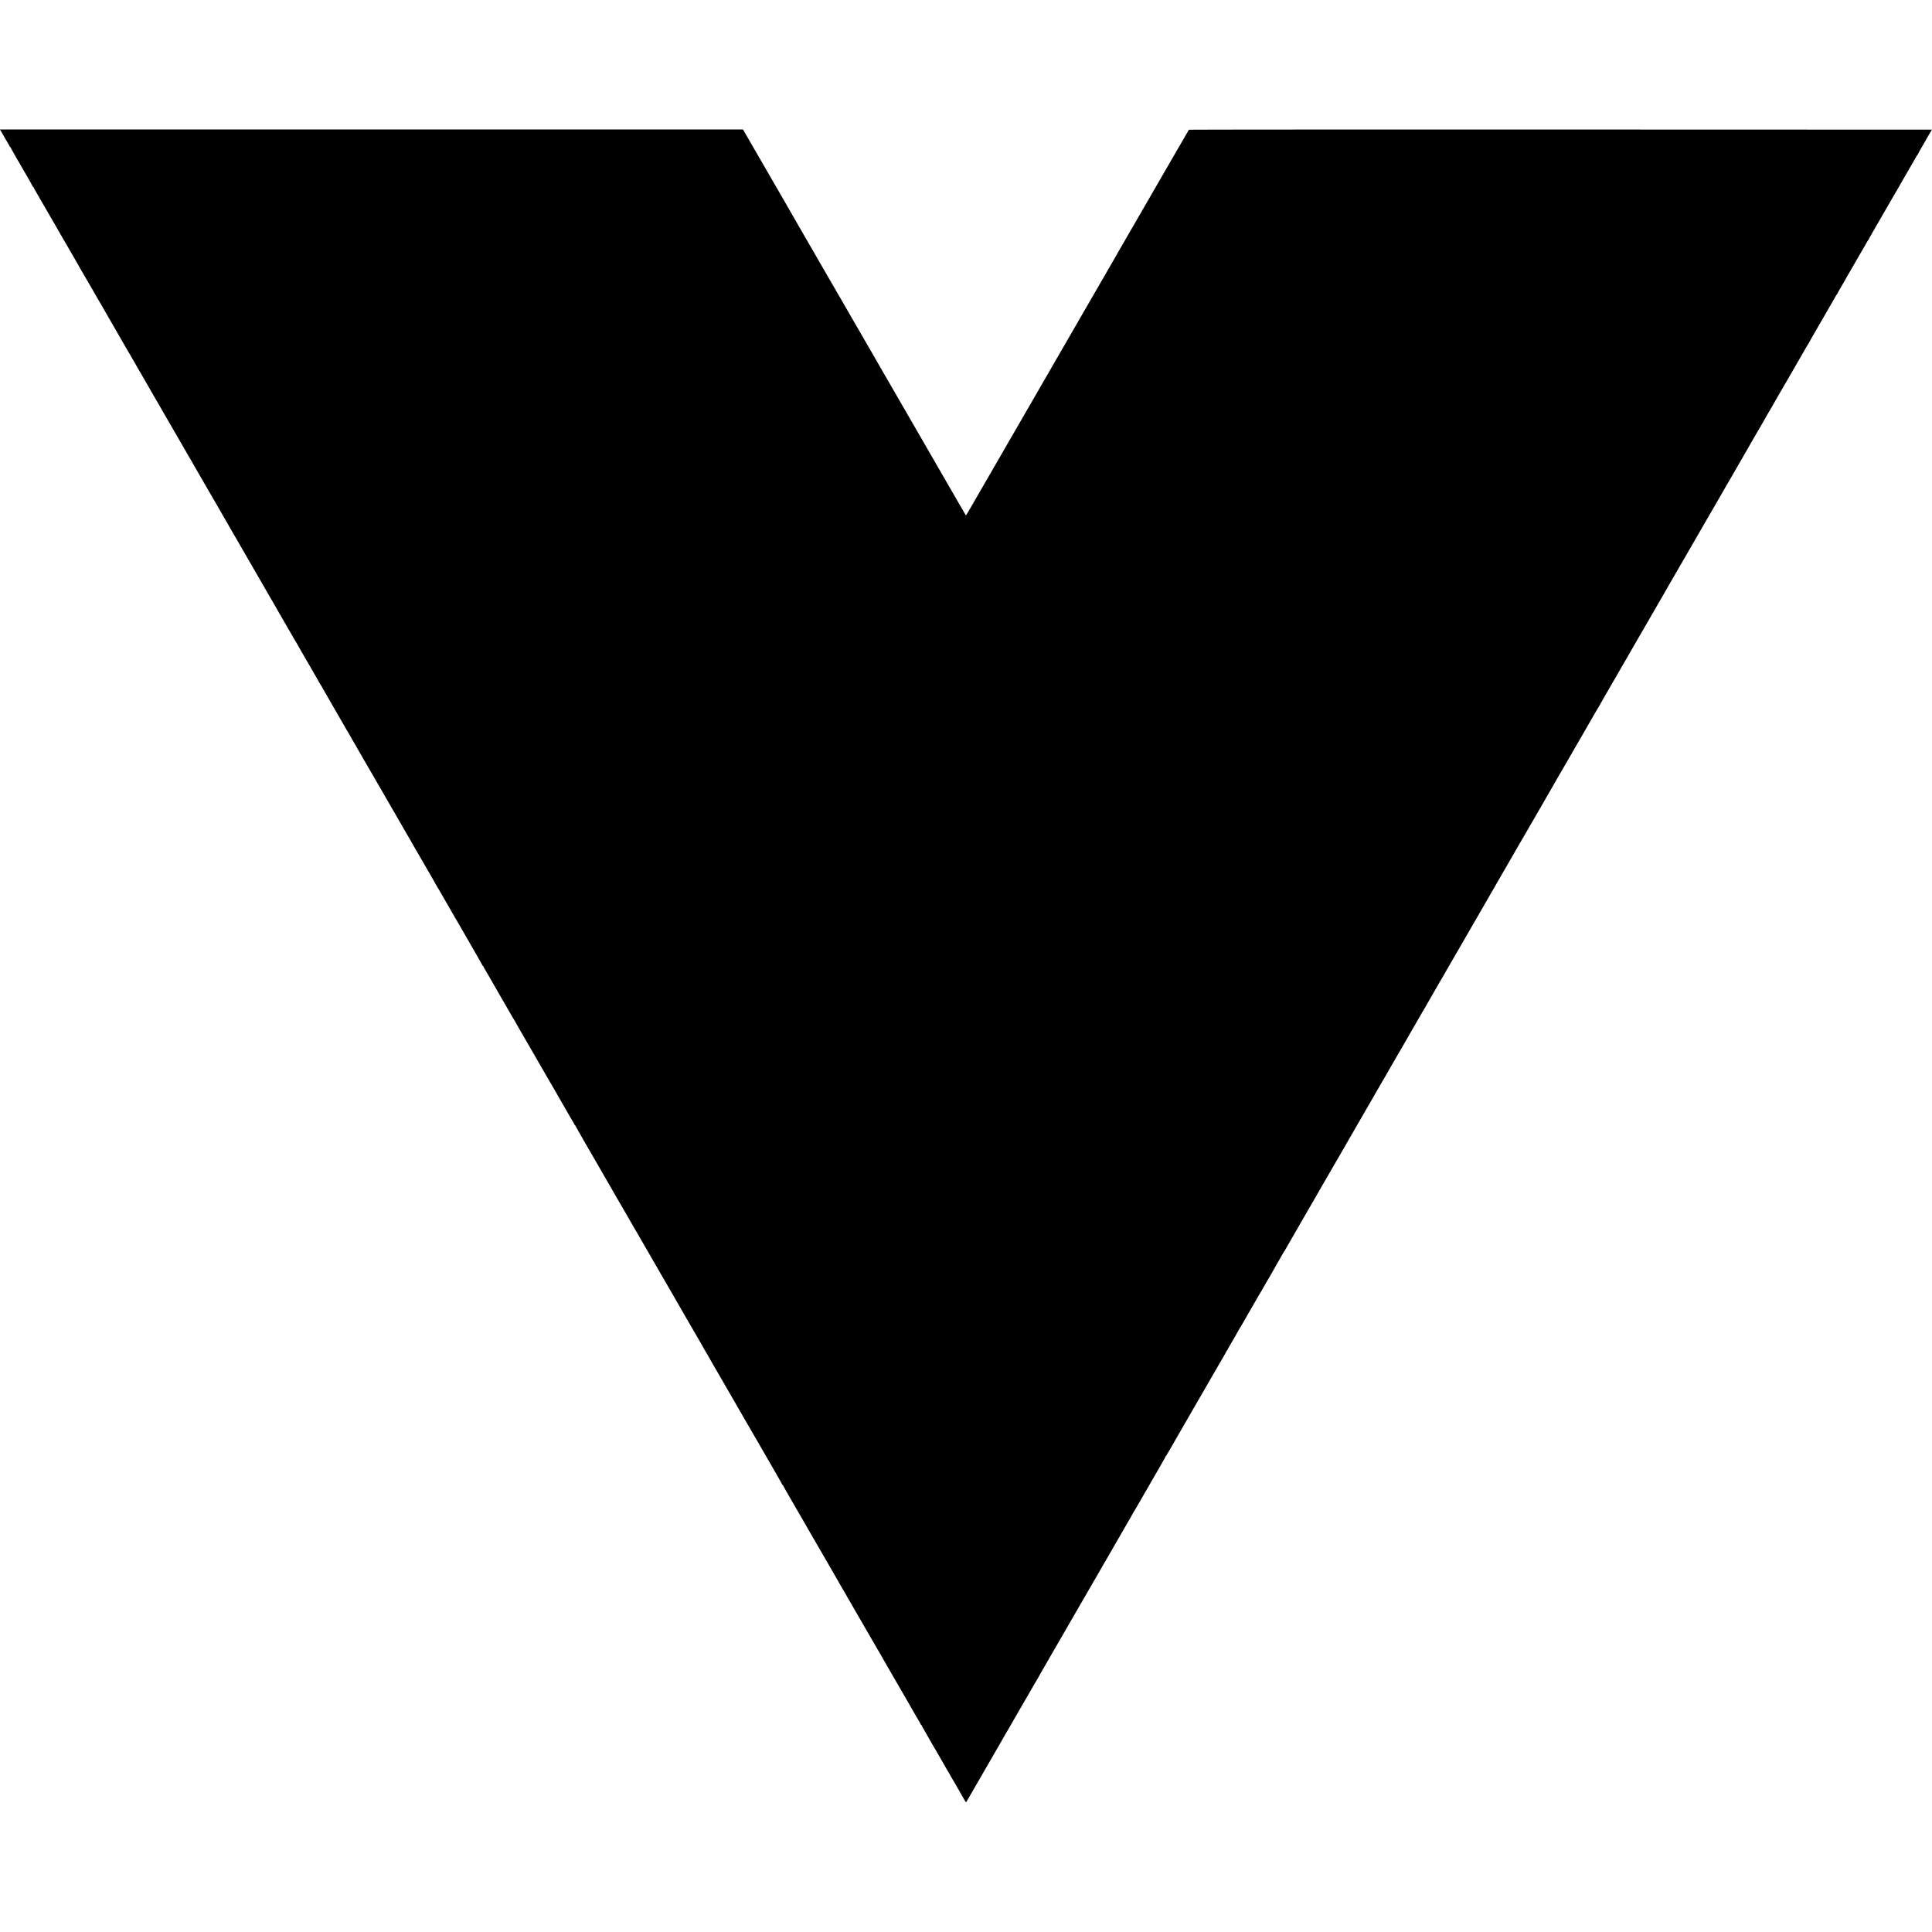
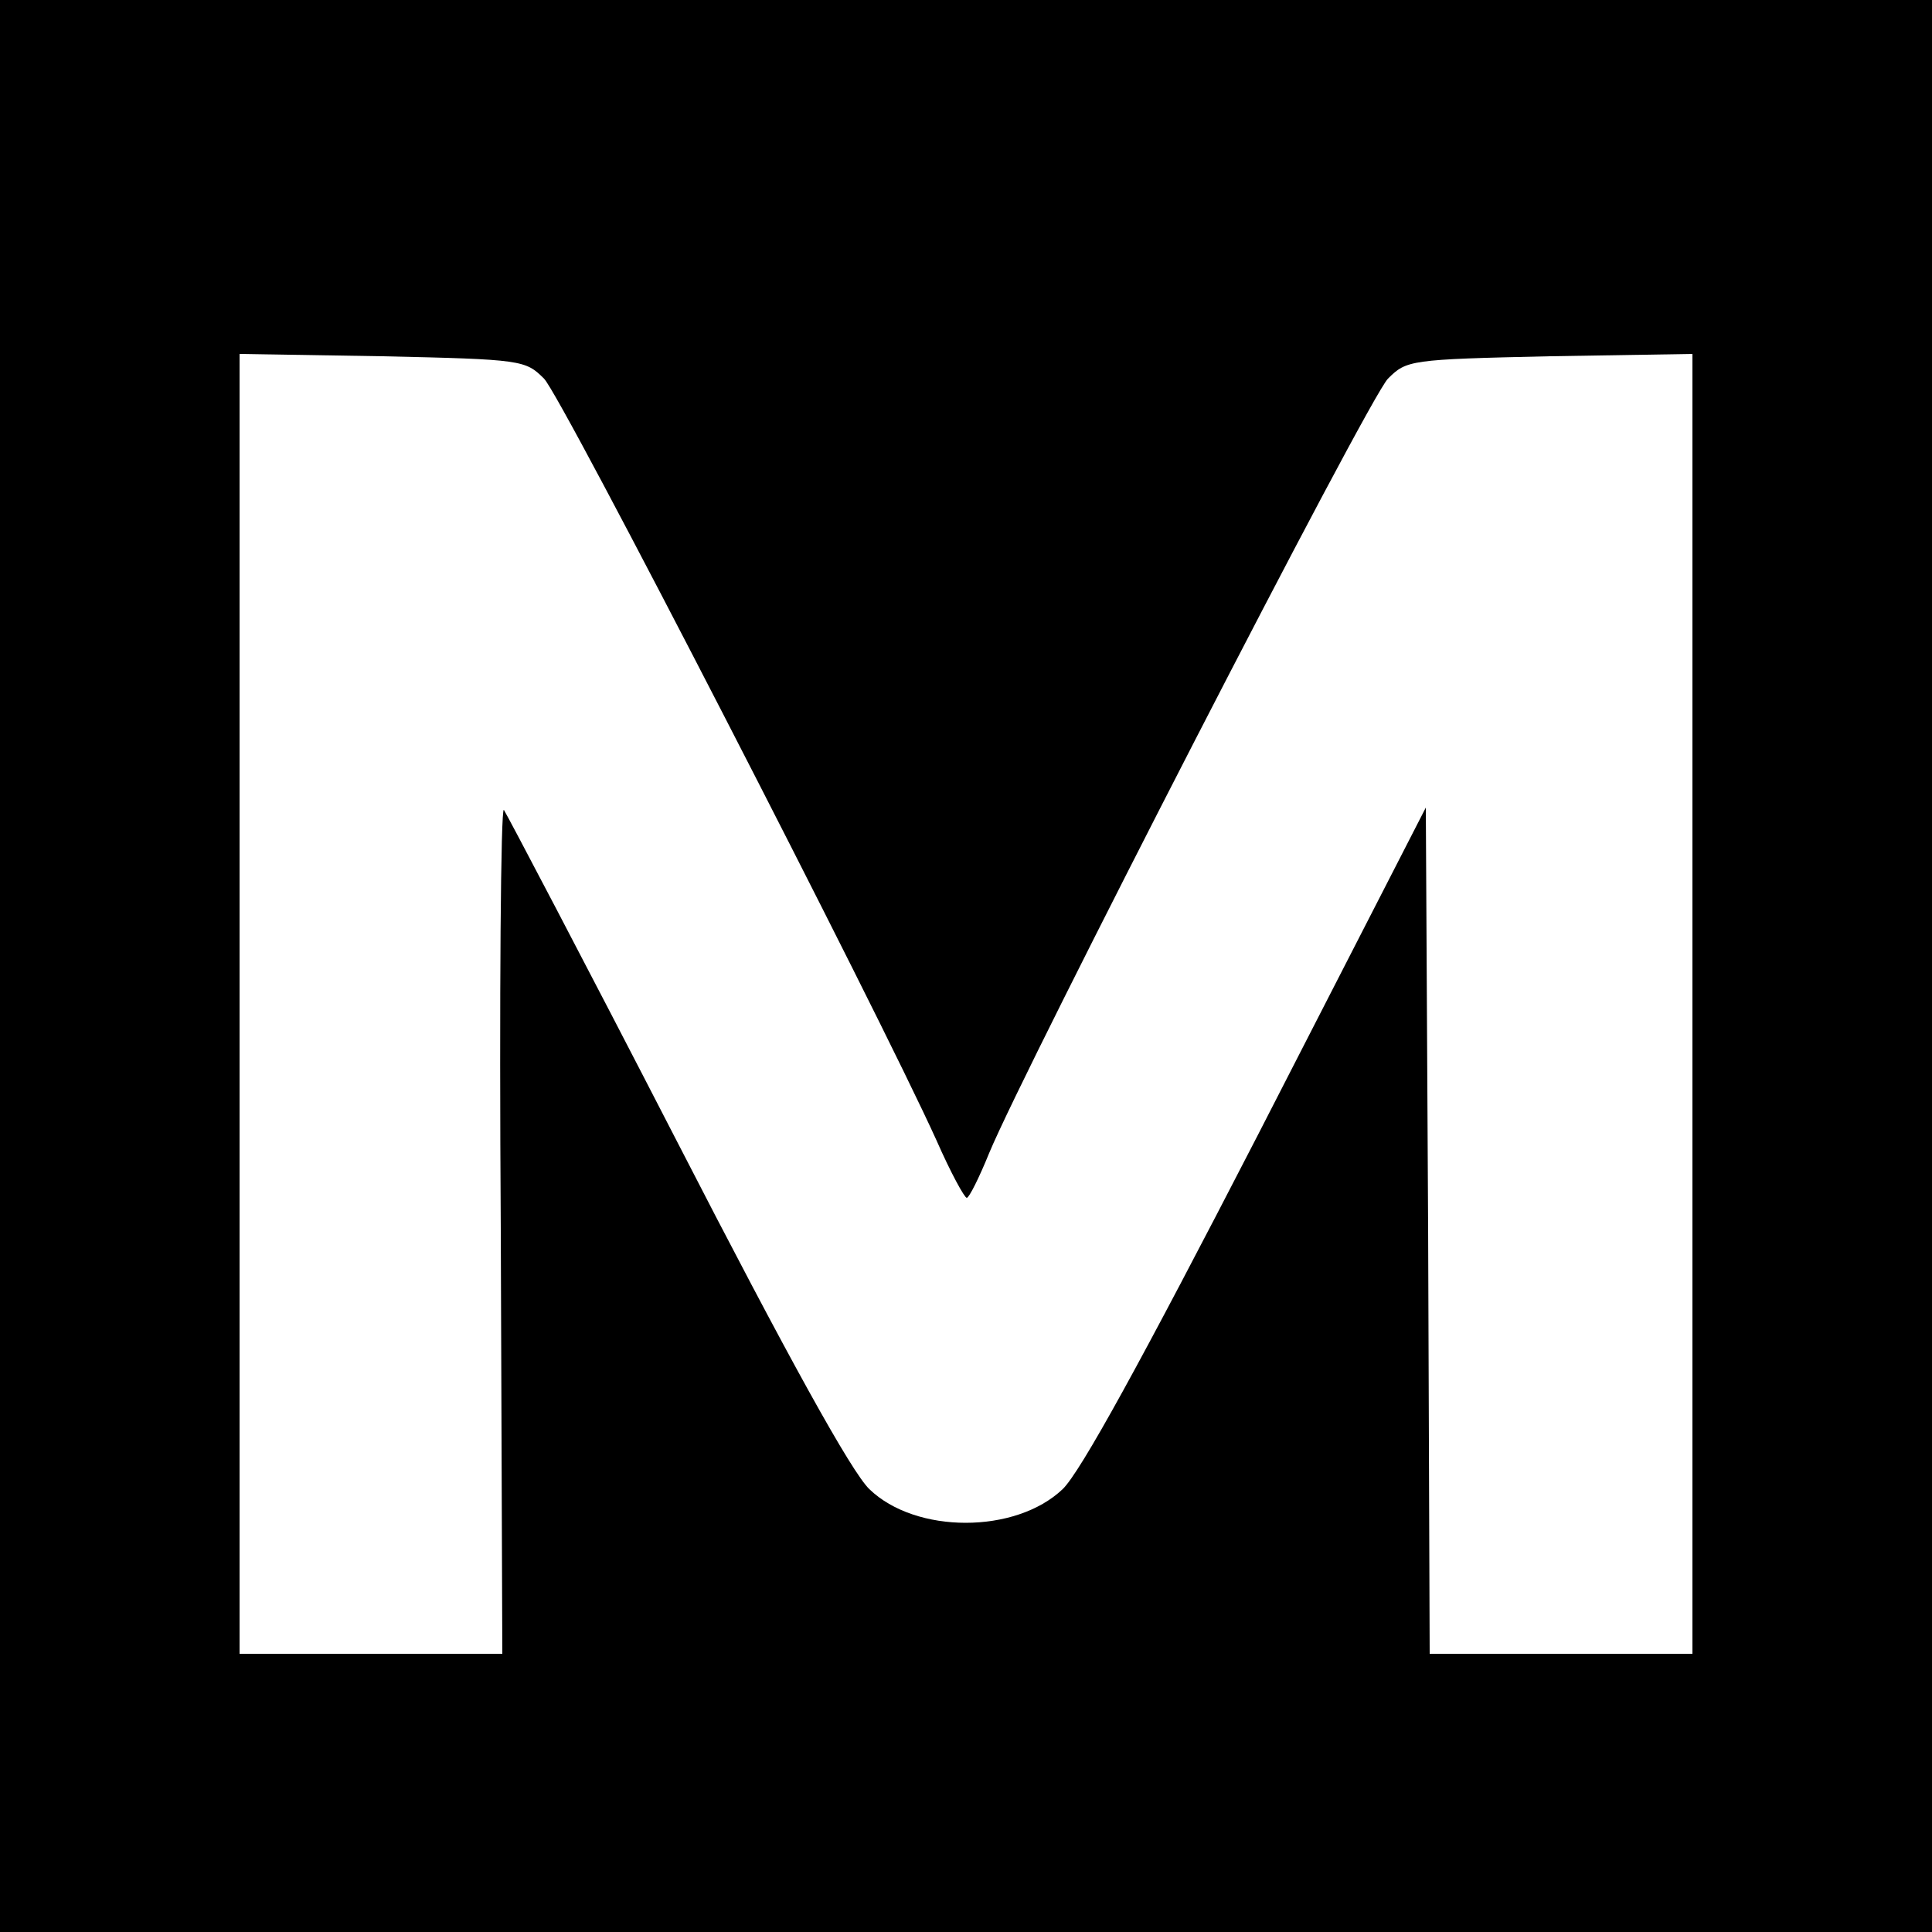
- <svg xmlns="http://www.w3.org/2000/svg" version="1.0" width="16pt" height="16pt" viewBox="0 0 16 16" preserveAspectRatio="xMidYMid meet">
-   <g transform="translate(0,16) scale(0.00032,-0.00032)" fill="#000000" stroke="none">
-     <path d="M18 46618 c45 -75 122 -207 122 -211 0 -2 25 -45 55 -95 30 -50 55 -96 55 -102 0 -5 5 -10 10 -10 6 0 10 -4 10 -9 0 -5 73 -135 161 -288 89 -153 173 -298 187 -323 14 -25 32 -57 41 -72 88 -149 187 -324 189 -335 2 -7 8 -13 13 -13 5 0 9 -4 9 -10 0 -5 46 -89 103 -187 175 -302 490 -846 507 -876 8 -16 20 -36 25 -45 28 -46 290 -498 339 -585 13 -23 74 -129 136 -236 61 -107 123 -215 137 -240 14 -25 29 -50 33 -56 5 -5 23 -37 40 -70 18 -33 38 -67 44 -75 11 -16 21 -33 63 -109 14 -25 29 -50 33 -56 4 -5 21 -35 38 -65 55 -100 261 -455 269 -465 4 -5 14 -21 20 -35 15 -29 41 -75 103 -180 24 -41 52 -88 60 -105 9 -16 57 -100 107 -185 112 -193 362 -626 380 -660 8 -14 23 -38 33 -55 11 -16 23 -37 27 -45 4 -8 26 -46 48 -85 23 -38 53 -90 67 -115 46 -81 64 -113 178 -310 62 -107 121 -210 132 -227 37 -67 56 -99 85 -148 16 -27 32 -57 36 -65 4 -8 15 -27 25 -42 9 -15 53 -89 96 -165 44 -76 177 -307 296 -513 120 -206 268 -463 330 -570 131 -227 117 -203 200 -348 36 -62 73 -125 82 -140 10 -15 21 -34 25 -42 4 -8 20 -37 36 -65 17 -27 38 -65 48 -82 49 -85 64 -111 87 -153 13 -25 28 -49 32 -55 4 -5 78 -134 165 -285 87 -151 166 -288 176 -305 10 -16 26 -43 35 -59 9 -17 125 -217 257 -445 132 -229 253 -441 270 -471 17 -30 45 -79 64 -108 18 -29 33 -54 33 -57 0 -2 20 -37 44 -77 24 -40 123 -212 221 -383 97 -170 190 -330 205 -355 16 -25 39 -65 53 -90 13 -25 81 -144 152 -265 70 -121 137 -238 150 -260 12 -22 37 -65 55 -95 18 -30 43 -73 55 -95 12 -22 48 -85 80 -140 77 -132 163 -280 190 -330 13 -22 71 -123 130 -225 59 -102 116 -199 126 -217 10 -17 29 -50 43 -72 15 -22 26 -43 26 -45 0 -2 27 -50 60 -106 33 -56 60 -103 60 -105 0 -2 55 -98 90 -155 8 -14 182 -316 239 -414 13 -22 45 -79 72 -124 27 -46 49 -86 49 -89 0 -2 14 -24 30 -48 16 -24 30 -46 30 -49 0 -5 74 -135 100 -176 5 -8 24 -42 43 -75 50 -88 58 -101 262 -455 104 -179 199 -345 213 -370 14 -25 28 -49 32 -55 4 -5 17 -26 28 -45 10 -19 62 -109 114 -200 114 -197 133 -230 170 -295 16 -27 33 -57 38 -65 17 -28 96 -165 103 -180 4 -8 16 -28 26 -45 10 -16 77 -131 148 -255 72 -124 181 -313 243 -420 62 -107 121 -209 131 -227 35 -62 323 -560 392 -678 38 -66 83 -145 100 -175 16 -30 33 -59 37 -65 4 -5 17 -27 29 -47 34 -61 56 -100 90 -156 17 -29 31 -55 31 -57 0 -2 17 -32 39 -67 21 -35 134 -229 251 -433 117 -203 235 -407 261 -451 27 -45 49 -85 49 -88 0 -4 8 -19 19 -34 15 -21 200 -341 309 -533 10 -19 33 -58 51 -87 17 -29 31 -54 31 -56 0 -2 25 -44 55 -94 30 -50 55 -95 55 -98 0 -4 6 -15 14 -23 7 -9 27 -41 43 -71 17 -30 170 -297 342 -594 171 -296 311 -542 311 -547 0 -5 5 -9 10 -9 6 0 10 -4 10 -10 0 -5 22 -47 49 -92 27 -46 58 -99 68 -118 24 -43 81 -140 93 -160 5 -8 66 -114 135 -235 69 -121 130 -227 135 -235 12 -21 259 -447 283 -490 10 -19 28 -47 38 -62 11 -14 19 -29 19 -32 0 -3 37 -69 83 -148 99 -170 305 -526 337 -583 13 -22 31 -53 41 -70 11 -16 22 -37 26 -45 7 -14 82 -146 103 -180 14 -24 181 -311 205 -355 13 -22 46 -80 75 -130 29 -49 64 -110 78 -135 14 -25 51 -88 82 -140 31 -52 59 -102 63 -110 4 -8 18 -33 31 -55 205 -353 284 -489 309 -535 17 -30 45 -78 62 -106 18 -28 36 -60 39 -72 4 -12 12 -22 17 -22 5 0 9 -4 9 -10 0 -5 109 -197 241 -427 133 -230 250 -431 259 -448 51 -90 222 -385 280 -485 37 -63 78 -135 92 -160 14 -25 67 -117 118 -205 51 -88 101 -175 111 -193 34 -58 55 -95 149 -257 51 -88 101 -173 110 -190 9 -16 76 -131 147 -255 72 -124 140 -241 151 -260 61 -108 281 -489 355 -615 38 -66 77 -133 87 -150 35 -63 91 -161 100 -175 14 -23 99 -169 128 -220 54 -97 135 -235 142 -245 4 -5 20 -32 35 -60 26 -48 238 -416 276 -480 10 -16 26 -46 37 -65 30 -53 382 -661 403 -695 10 -16 22 -37 26 -45 4 -8 26 -48 50 -88 24 -41 43 -75 43 -77 0 -2 22 -40 50 -85 27 -45 50 -84 50 -86 0 -3 38 -69 83 -147 84 -142 302 -520 340 -587 10 -19 34 -60 52 -90 18 -30 44 -75 57 -100 14 -25 45 -79 70 -120 25 -41 56 -96 70 -121 14 -25 77 -133 138 -240 62 -107 122 -210 132 -229 25 -43 310 -535 337 -581 11 -19 26 -45 34 -59 17 -32 238 -414 266 -460 11 -19 24 -41 28 -49 3 -7 75 -133 160 -278 84 -146 153 -269 153 -274 0 -5 5 -9 10 -9 6 0 10 -4 10 -10 0 -5 82 -150 181 -322 182 -314 201 -346 240 -415 12 -21 80 -139 152 -263 71 -124 141 -245 155 -270 14 -25 28 -49 32 -55 6 -8 145 -248 220 -380 37 -66 209 -362 229 -395 11 -19 24 -42 28 -49 4 -8 67 -118 140 -243 73 -125 133 -230 133 -233 0 -2 15 -28 33 -57 19 -29 47 -78 64 -108 17 -30 53 -93 79 -139 53 -90 82 -141 157 -272 82 -142 115 -199 381 -659 142 -245 268 -463 281 -485 12 -22 71 -125 132 -230 60 -104 172 -298 248 -430 76 -132 146 -253 156 -270 11 -16 22 -36 26 -44 3 -8 30 -54 60 -103 29 -49 53 -91 53 -93 0 -3 18 -34 40 -70 22 -36 40 -67 40 -69 0 -2 37 -66 81 -142 45 -77 98 -168 119 -204 20 -36 47 -81 58 -100 12 -19 27 -47 33 -62 6 -16 15 -28 20 -28 5 0 9 -4 9 -9 0 -6 63 -118 140 -251 77 -133 140 -243 140 -245 0 -2 18 -33 41 -70 22 -37 49 -83 60 -101 10 -19 29 -51 40 -71 25 -45 109 -189 126 -218 7 -11 17 -29 22 -40 6 -11 22 -38 35 -60 14 -22 37 -62 52 -90 14 -27 35 -62 45 -77 11 -14 19 -29 19 -32 0 -3 18 -35 40 -71 22 -36 40 -67 40 -69 0 -2 19 -35 42 -72 23 -38 55 -94 72 -124 26 -47 139 -244 171 -298 6 -9 21 -36 34 -60 28 -48 37 -51 51 -19 6 12 19 36 29 52 10 17 27 46 38 65 11 19 104 181 208 360 103 179 199 345 213 370 14 25 42 74 64 109 21 34 38 65 38 67 0 2 18 33 40 69 22 36 40 67 40 69 0 3 177 310 199 346 16 26 136 234 140 244 2 5 25 44 52 88 27 44 49 81 49 84 0 2 18 34 40 70 22 36 40 67 40 69 0 2 20 36 43 77 35 58 169 289 297 513 9 17 50 86 90 155 40 69 86 150 103 180 16 30 35 62 41 70 6 8 16 24 22 35 35 64 72 129 167 293 59 100 116 199 127 220 11 20 30 53 41 72 43 72 1070 1850 1121 1940 14 25 65 113 113 195 48 83 96 166 107 185 10 19 28 50 38 68 11 18 73 124 137 235 64 111 175 303 246 427 71 124 173 299 225 390 52 91 116 202 143 248 27 45 49 85 49 89 0 4 6 14 14 22 7 9 28 43 46 76 26 47 251 436 378 655 11 19 29 51 40 70 11 19 101 176 201 348 99 172 181 317 181 323 0 5 5 9 10 9 6 0 10 5 10 11 0 6 8 23 18 37 11 15 32 52 49 82 16 30 130 228 253 440 122 212 234 405 248 430 13 25 39 70 57 100 39 65 69 117 130 225 25 44 50 87 55 95 12 19 78 134 220 380 61 107 129 224 150 260 161 277 222 382 246 425 15 28 47 83 71 123 24 41 43 78 43 83 0 5 4 9 8 9 4 0 13 12 19 28 7 15 23 45 36 67 66 110 277 478 277 483 0 3 6 13 14 21 7 9 27 41 43 71 17 30 45 80 63 110 34 57 375 649 394 685 6 11 16 27 22 35 6 8 26 42 44 75 18 33 41 74 51 90 10 17 24 41 32 55 54 97 72 128 88 152 11 14 19 28 19 30 0 3 79 141 175 308 96 167 175 305 175 308 0 3 6 13 14 21 7 9 26 39 41 66 33 60 276 483 338 587 24 40 46 80 50 88 4 8 13 24 20 35 14 23 95 163 125 215 11 19 52 91 92 160 40 69 80 139 90 155 9 17 103 179 207 360 105 182 200 346 211 365 103 181 463 802 489 845 7 11 15 27 19 35 4 8 29 51 55 95 64 110 828 1433 848 1470 9 17 24 41 33 55 9 14 29 48 45 77 15 28 52 93 82 145 30 51 62 107 71 123 17 30 231 398 400 690 51 88 103 179 115 202 12 23 26 48 32 55 6 7 24 38 40 68 17 30 61 107 98 170 37 63 84 144 103 180 19 36 41 72 48 81 8 8 14 18 14 21 0 4 27 51 59 106 32 55 72 124 89 154 16 29 71 125 122 213 51 88 104 180 118 205 13 25 28 50 32 55 4 6 17 26 28 45 11 19 45 80 77 135 31 55 66 116 77 135 11 19 88 152 171 295 401 694 620 1072 650 1125 11 19 87 152 170 295 83 143 158 273 166 288 9 16 21 36 26 45 6 9 31 52 55 96 25 43 54 94 66 115 11 20 95 164 186 321 91 157 173 299 182 315 9 17 26 46 37 65 12 19 66 114 121 210 56 96 108 186 117 200 8 14 24 40 34 59 24 45 383 664 412 713 5 9 17 29 26 45 15 28 120 210 241 419 36 61 68 117 72 125 4 8 12 23 19 34 35 57 245 420 262 453 11 20 35 61 53 90 17 29 32 54 32 56 0 3 28 51 62 108 33 57 70 119 80 138 10 19 23 42 28 50 5 8 32 53 59 100 27 47 149 258 271 470 122 212 234 405 248 430 30 53 62 108 80 135 6 11 15 27 19 35 4 8 85 150 181 315 96 165 187 323 202 350 31 56 116 202 130 225 5 8 25 42 43 75 19 33 92 159 162 280 149 257 157 271 202 350 19 33 38 67 43 75 9 14 228 392 275 475 12 22 55 96 95 165 40 69 80 139 90 155 24 42 202 350 221 383 9 15 27 47 41 72 14 25 75 131 136 236 61 106 121 210 134 232 99 172 271 470 279 482 5 8 23 40 40 70 18 30 81 141 142 245 60 105 121 210 135 235 14 25 71 124 127 220 56 96 143 247 194 335 51 88 96 167 102 175 14 24 180 311 204 355 23 43 340 590 356 615 5 8 50 87 101 175 171 301 517 898 582 1008 25 43 46 81 46 83 0 2 12 23 27 47 14 23 40 67 56 97 16 30 35 62 42 70 7 8 15 22 18 30 4 8 20 38 37 65 16 28 33 57 37 65 6 12 111 196 143 250 5 8 55 95 112 193 57 98 113 195 126 215 12 20 27 46 32 57 6 11 14 27 20 35 5 8 76 130 156 270 80 140 165 287 187 325 23 39 52 90 66 115 13 25 30 52 37 61 8 8 14 18 14 21 0 4 41 77 92 165 50 87 175 302 276 478 101 176 208 360 236 408 28 49 67 117 86 152 19 35 41 70 48 77 6 6 12 15 12 19 0 7 124 224 167 291 12 21 23 40 23 42 0 2 21 40 46 83 26 43 55 92 64 109 54 95 327 568 354 614 19 30 45 75 59 100 71 128 82 145 89 148 4 2 8 8 8 13 0 5 42 82 94 172 311 538 496 858 518 897 14 25 40 70 58 100 18 30 42 71 53 90 10 19 79 139 152 265 73 127 142 246 153 265 10 19 43 76 72 125 29 50 63 108 75 130 65 116 80 140 87 143 4 2 8 8 8 12 0 8 114 212 140 250 6 8 14 24 20 35 5 11 54 97 108 190 l100 170 -9611 3 c-5286 1 -9614 -1 -9618 -5 -5 -6 -419 -719 -619 -1068 -89 -155 -267 -463 -323 -560 -38 -66 -81 -140 -95 -165 -31 -56 -263 -457 -526 -910 -110 -190 -224 -388 -254 -440 -29 -52 -61 -109 -71 -125 -23 -39 -243 -420 -268 -465 -11 -19 -204 -352 -428 -740 -224 -388 -477 -826 -563 -975 -85 -148 -185 -322 -222 -385 -37 -63 -120 -207 -185 -320 -65 -113 -177 -306 -248 -430 -72 -124 -172 -297 -222 -385 -51 -88 -142 -245 -202 -350 -131 -226 -247 -427 -408 -705 -65 -113 -249 -432 -410 -710 -160 -278 -388 -673 -506 -877 -118 -205 -216 -373 -219 -373 -3 0 -52 82 -109 183 -58 100 -144 250 -192 332 -95 164 -402 696 -647 1120 -85 149 -228 396 -317 550 -212 365 -982 1700 -1008 1745 -10 19 -43 76 -72 125 -29 50 -64 110 -77 135 -14 25 -63 110 -110 190 -47 80 -96 165 -110 190 -14 25 -99 171 -188 325 -89 154 -174 300 -188 325 -13 25 -64 113 -112 195 -48 83 -140 242 -205 355 -65 113 -183 317 -263 454 -79 137 -152 264 -163 282 -50 89 -335 583 -354 614 -12 19 -34 58 -50 85 -15 28 -129 226 -253 440 -124 215 -235 408 -247 430 -12 22 -69 121 -127 220 -58 99 -226 389 -373 645 -148 256 -324 561 -392 678 -67 117 -134 232 -147 255 -13 23 -33 59 -46 80 l-22 37 -9615 0 -9615 0 20 -32z" />
+ <svg xmlns="http://www.w3.org/2000/svg" version="1.0" width="250pt" height="250pt" viewBox="0 0 250 250" preserveAspectRatio="xMidYMid meet">
+   <g transform="translate(0,250) scale(0.1,-0.1)" fill="#000000" stroke="none">
+     <path d="M0 1250 l0 -1250 1250 0 1250 0 0 1250 0 1250 -1250 0 -1250 0 0 -1250z m704 760 c23 -23 431 -816 508 -986 18 -41 36 -74 39 -74 3 0 16 26 29 58 46 111 491 977 516 1002 24 24 28 25 209 29 l185 3 0 -841 0 -841 -170 0 -170 0 -2 547 -3 548 -218 -425 c-150 -291 -229 -435 -252 -457 -61 -58 -190 -58 -250 0 -23 22 -104 168 -250 452 -119 231 -220 423 -223 427 -4 4 -6 -240 -4 -542 l2 -550 -170 0 -170 0 0 841 0 841 185 -3 c181 -4 185 -5 209 -29z" />
  </g>
</svg>
